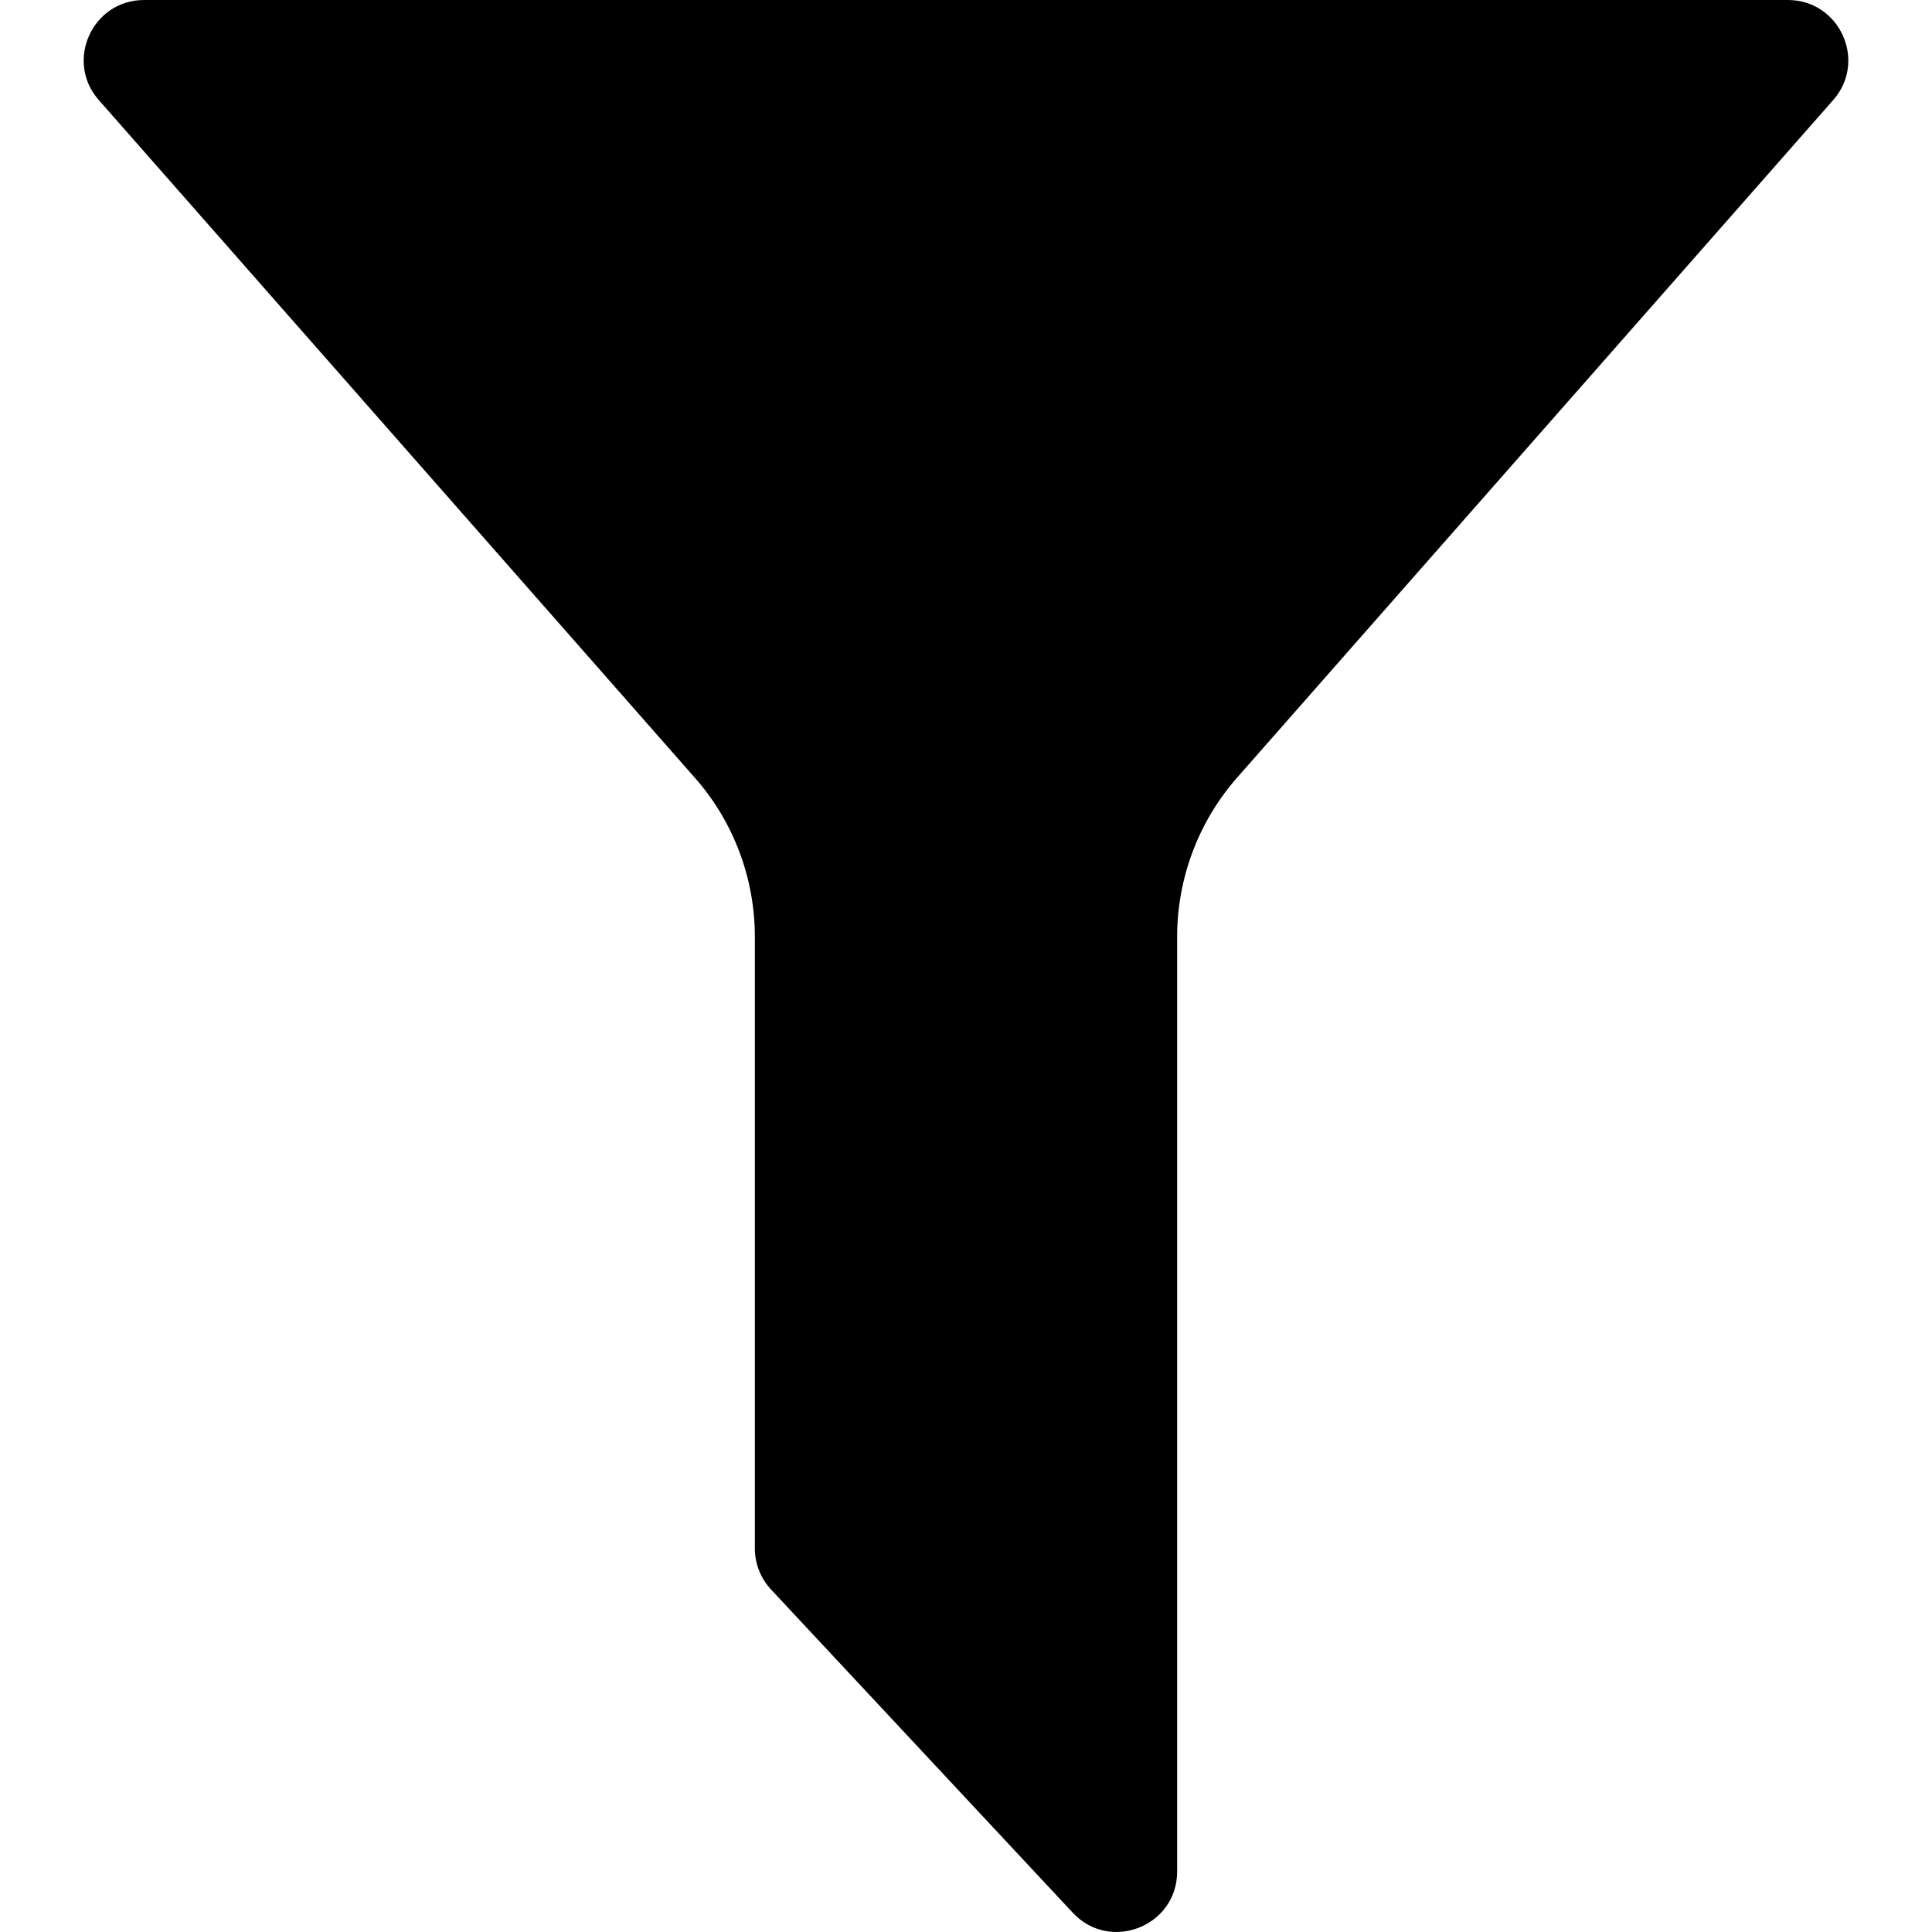
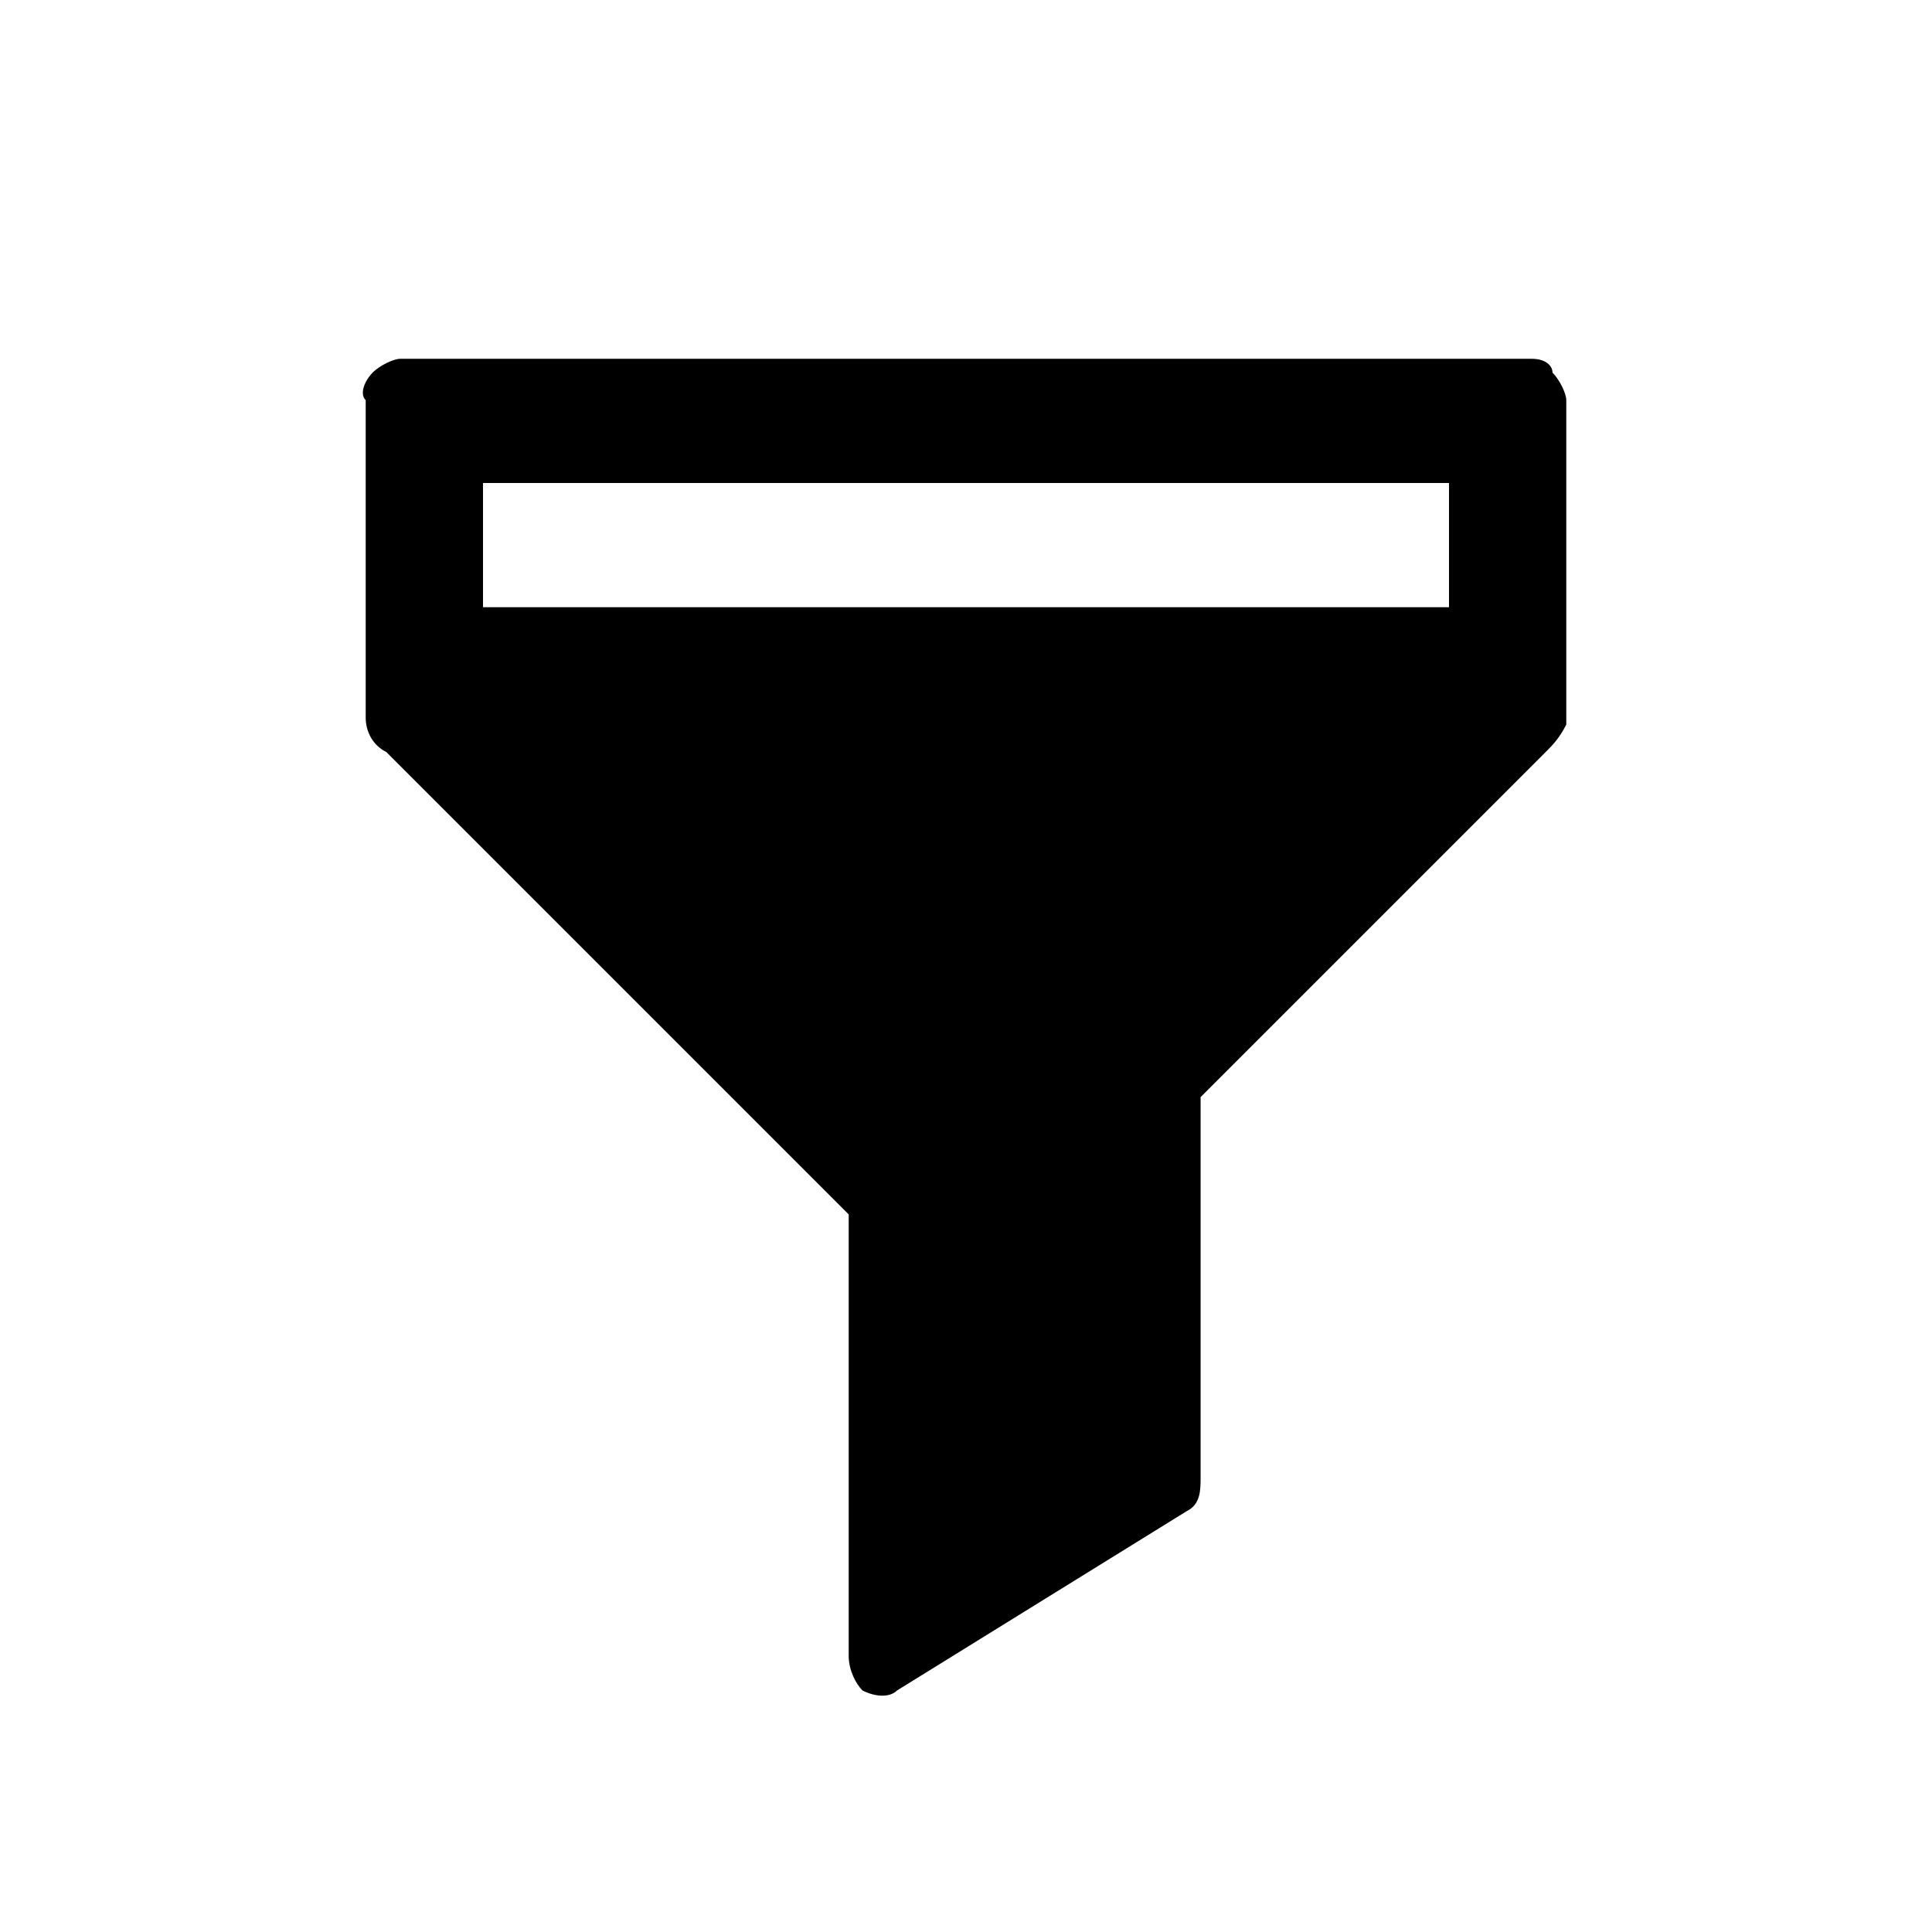
- <svg xmlns="http://www.w3.org/2000/svg" t="1711115413677" class="icon" viewBox="0 0 1024 1024" version="1.1" p-id="5921" width="200" height="200">
-   <path d="M971.614 53.055L655.779 412.054C635.197 435.435 623.906 465.509 623.906 496.583v495.384c0 28.976-35.57 43.064-55.354 21.782l-159.866-171.256c-5.495-5.895-8.593-13.689-8.593-21.782V496.583c0-31.074-11.291-61.149-31.873-84.429L52.386 53.055C34.201 32.473 48.889 0 76.366 0h871.269c27.477 0 42.165 32.473 23.98 53.055z" p-id="5922" />
+ <svg xmlns="http://www.w3.org/2000/svg" t="1713887714911" class="icon" viewBox="0 0 1024 1024" version="1.1" p-id="16853" width="200" height="200">
+   <path d="M811.886 190.171H212.114c-3.657 0-10.971 3.657-14.629 7.314-3.657 3.657-7.314 10.971-3.657 14.629v168.229c0 7.314 3.657 14.629 10.971 18.286l245.029 245.029V877.714c0 7.314 3.657 14.629 7.314 18.286 7.314 3.657 14.629 3.657 18.286 0l153.6-95.086c7.314-3.657 7.314-10.971 7.314-18.286v-201.143l182.857-182.857c3.657-3.657 7.314-7.314 10.971-14.629V212.114c0-3.657-3.657-10.971-7.314-14.629 0-3.657-3.657-7.314-10.971-7.314zM768 321.829H256V256h512v65.829z" p-id="16854" />
</svg>
